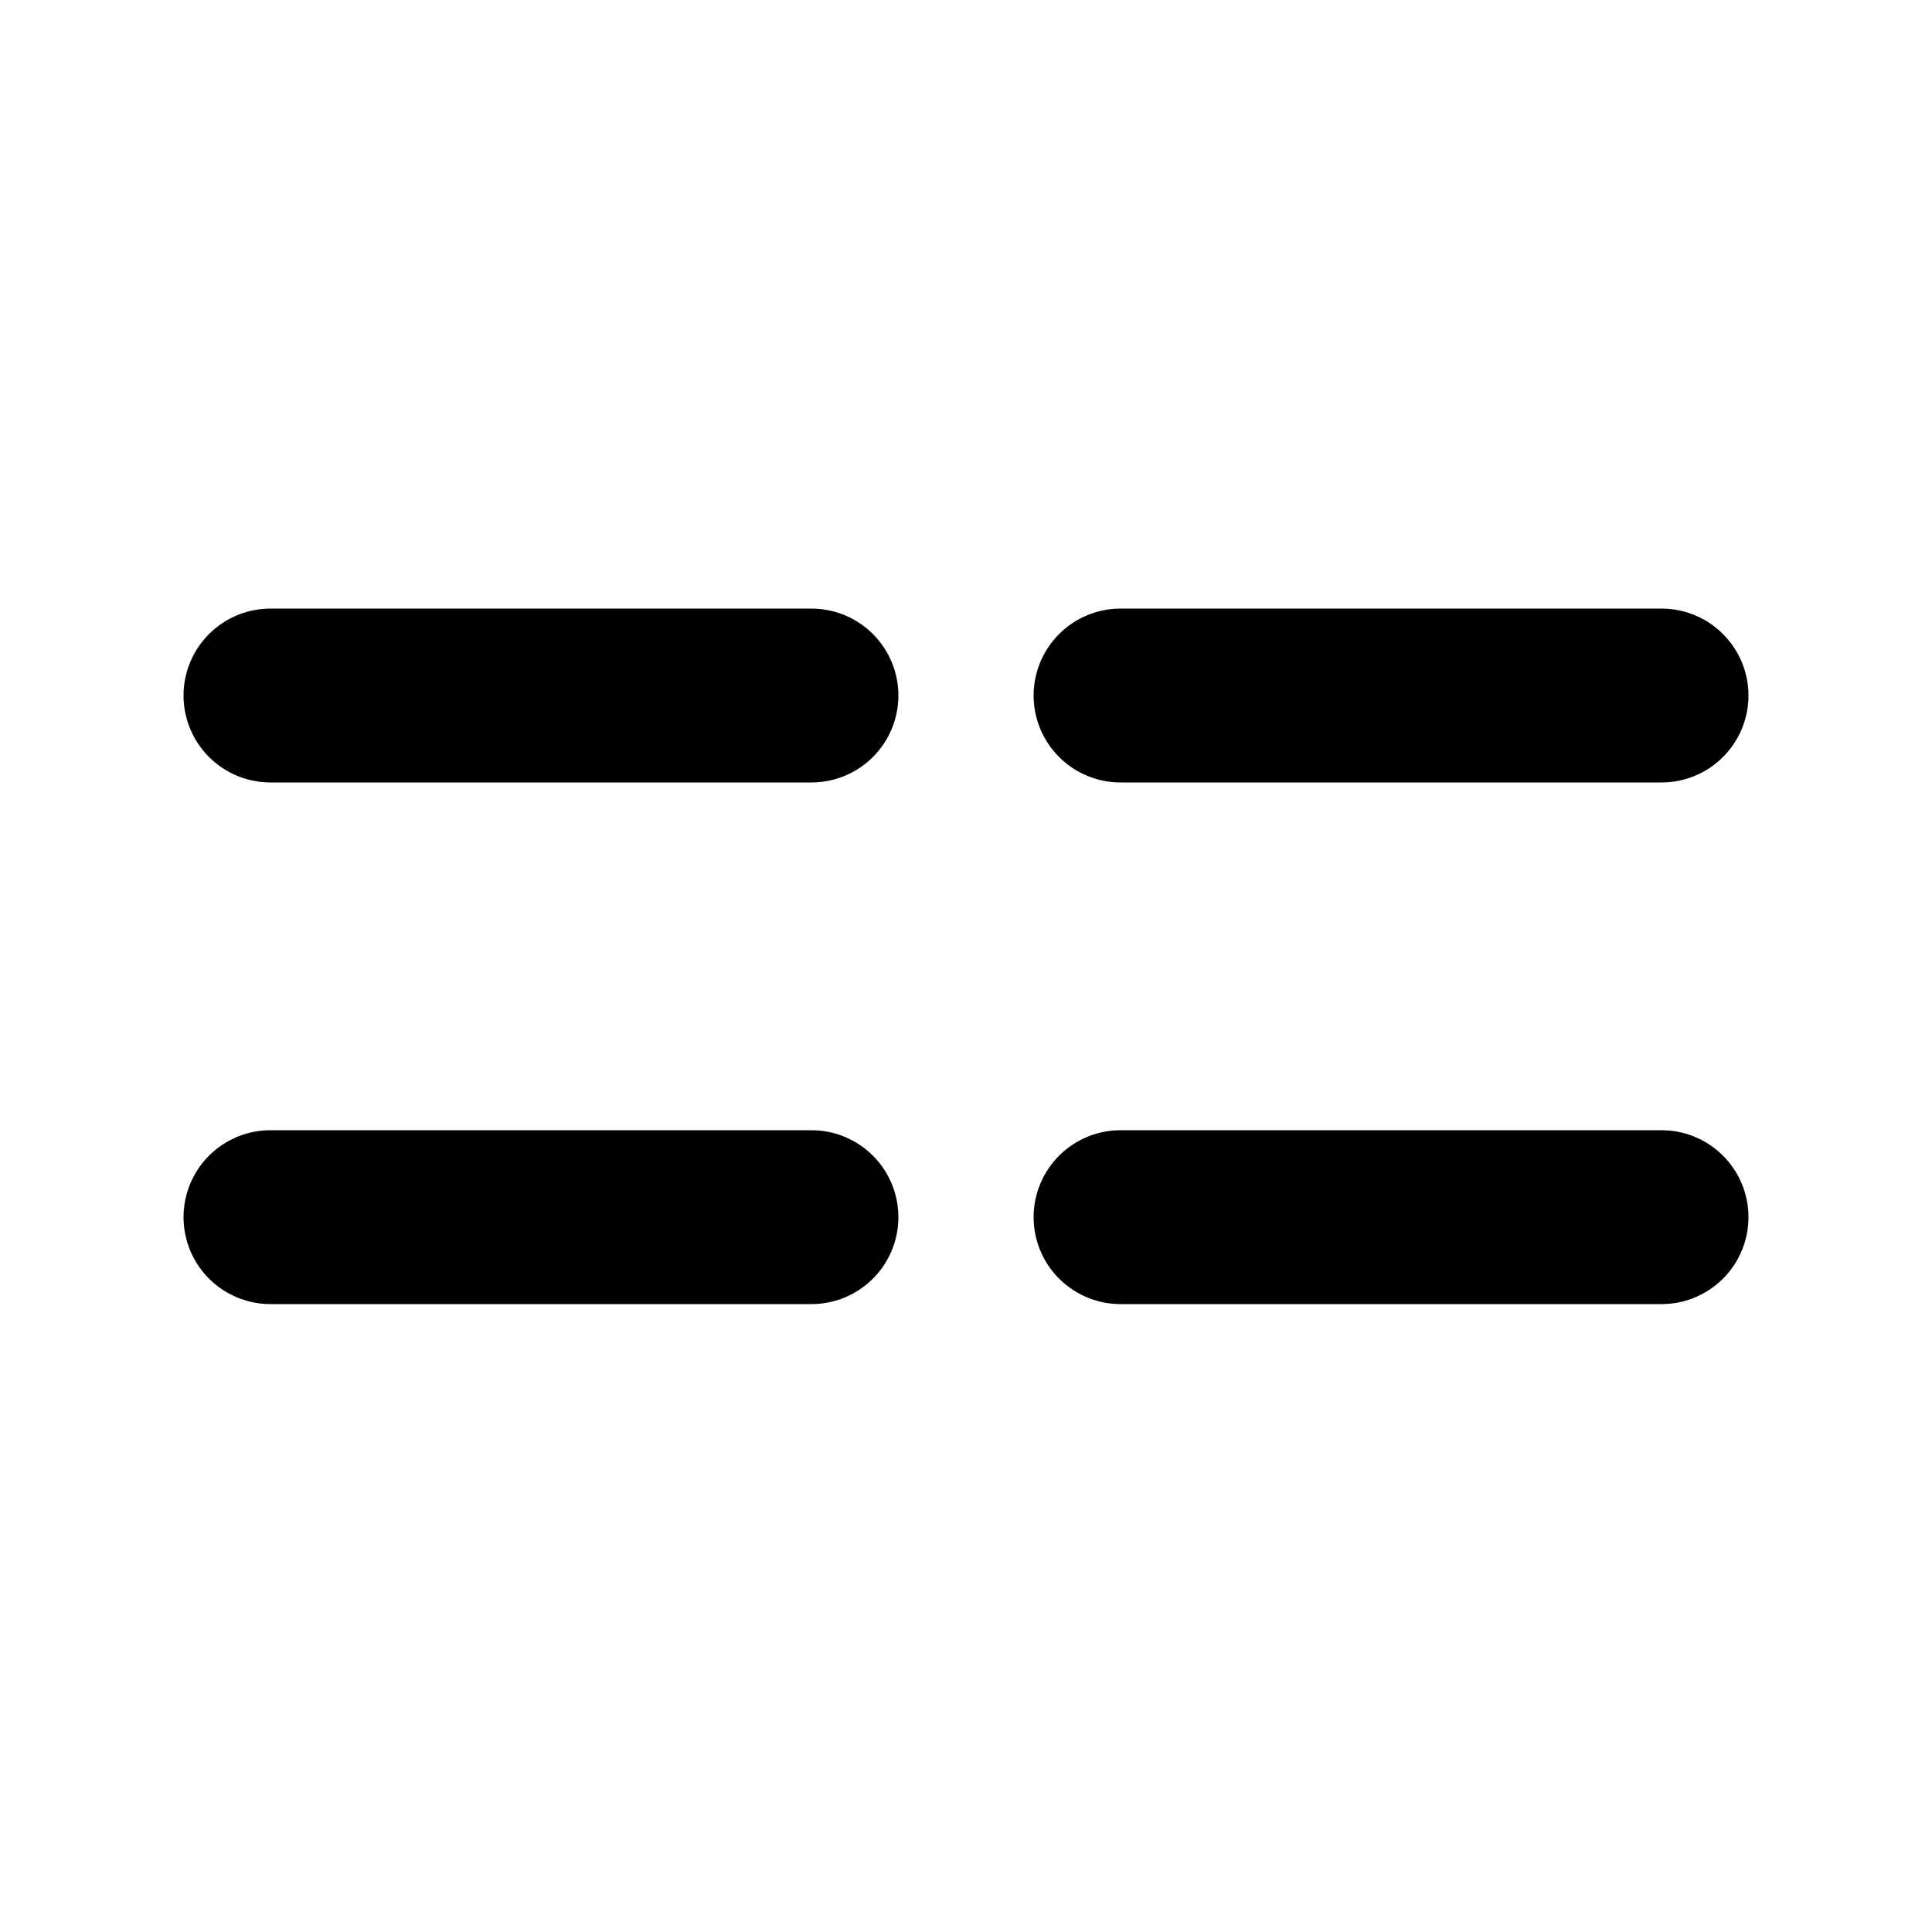
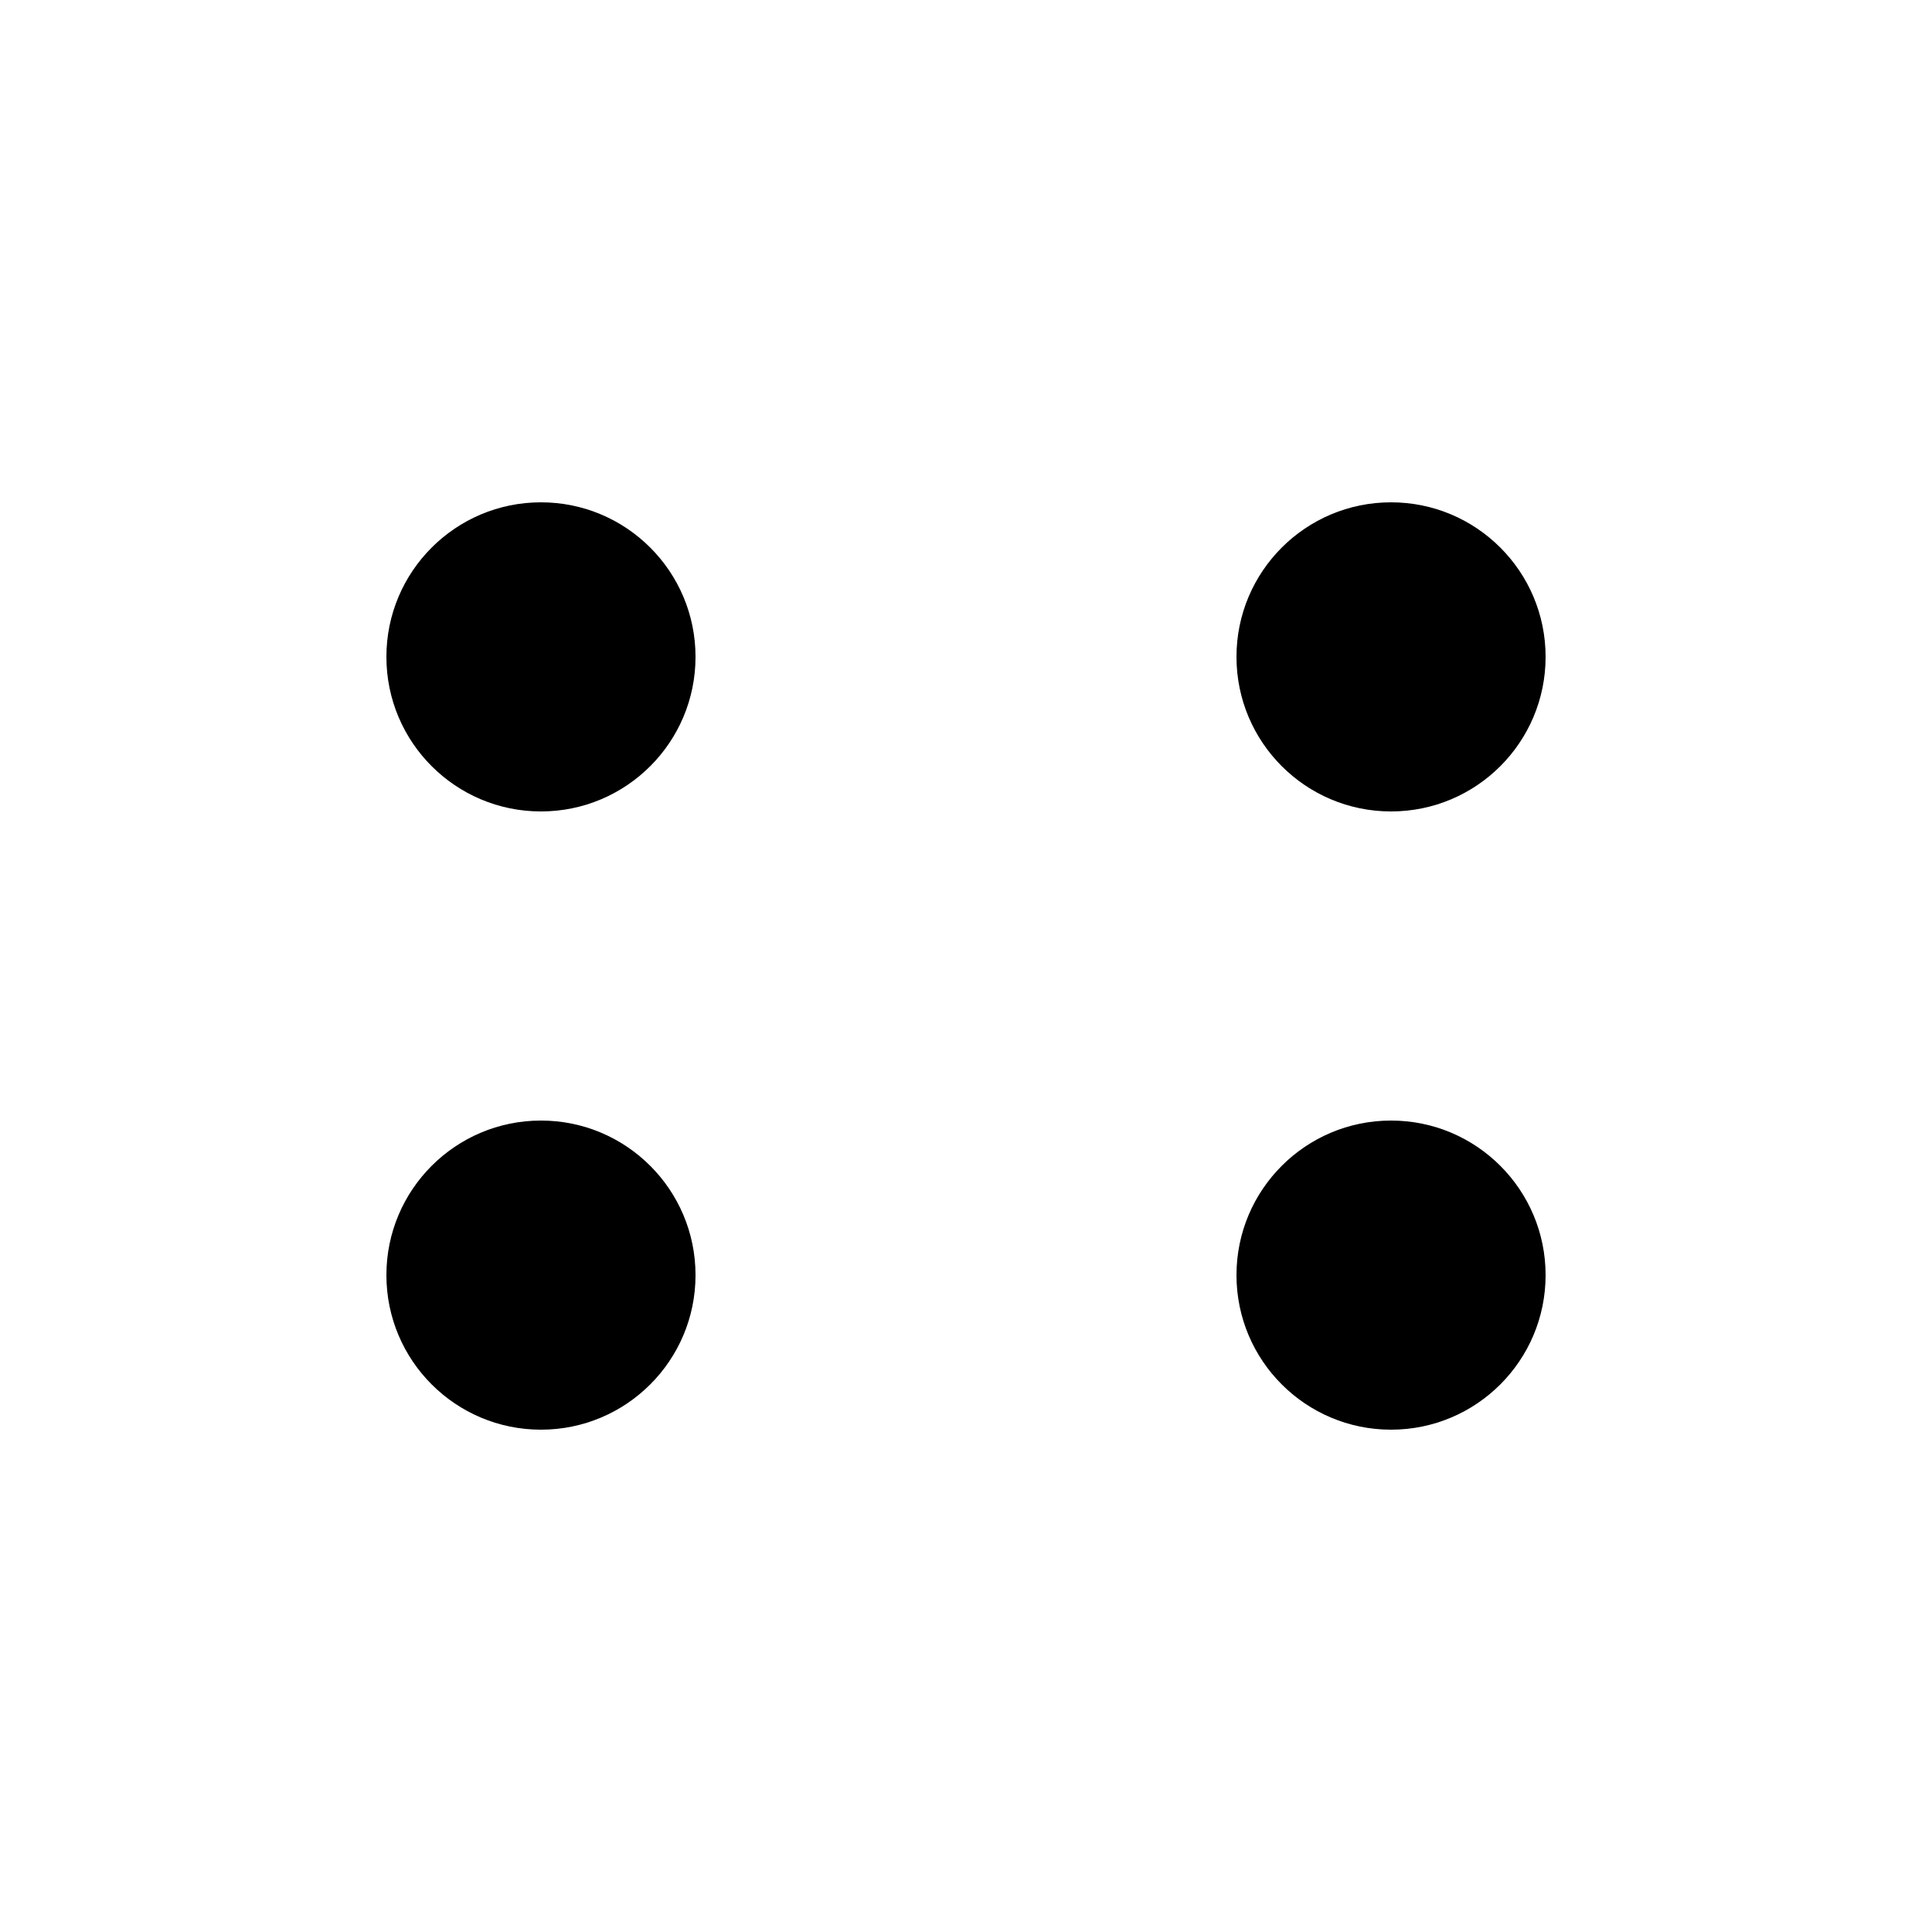
<svg xmlns="http://www.w3.org/2000/svg" viewBox="0 0 100 100" fill="none" stroke="currentColor" stroke-width="9" stroke-linecap="round" stroke-linejoin="round">
-   <path d="M 14 36 L 42 36" />
-   <path d="M 58 36 L 86 36" />
-   <path d="M 14 63 L 42 63" />
-   <path d="M 58 63 L 86 63" />
+   <circle cx="28" cy="34" r="8" fill="currentColor" stroke="none" />
+   <circle cx="72" cy="34" r="8" fill="currentColor" stroke="none" />
+   <circle cx="28" cy="66" r="8" fill="currentColor" stroke="none" />
+   <circle cx="72" cy="66" r="8" fill="currentColor" stroke="none" />
</svg>
